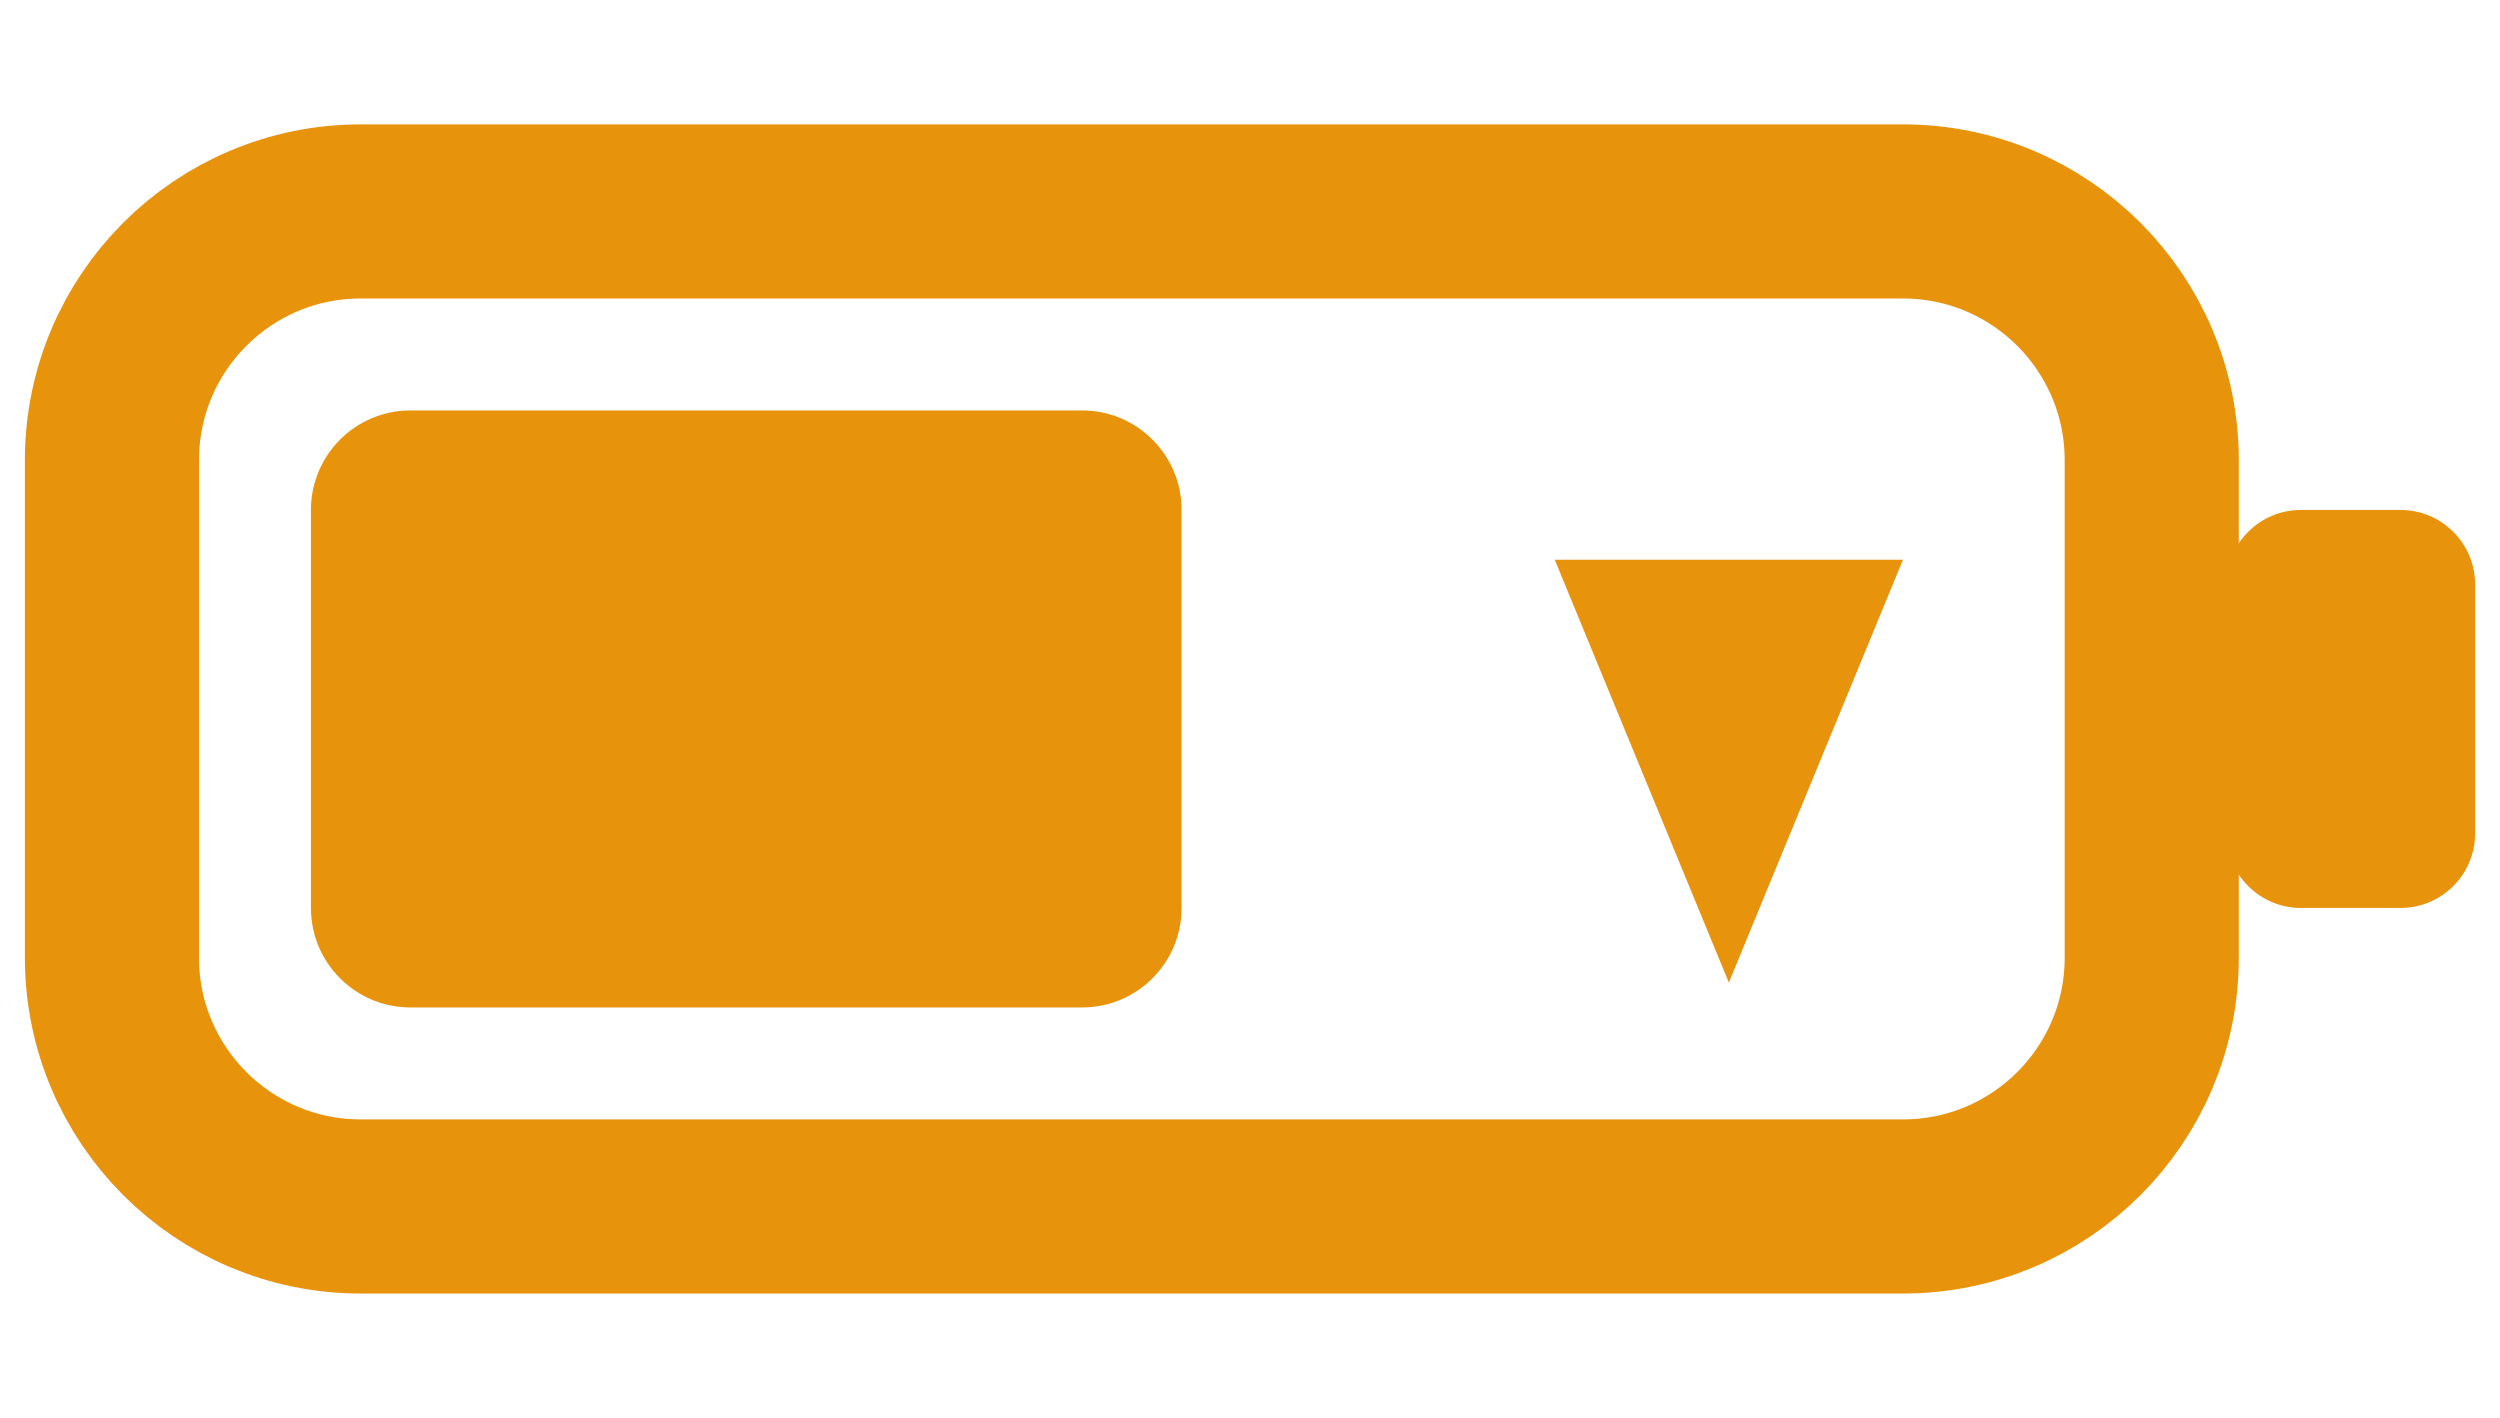
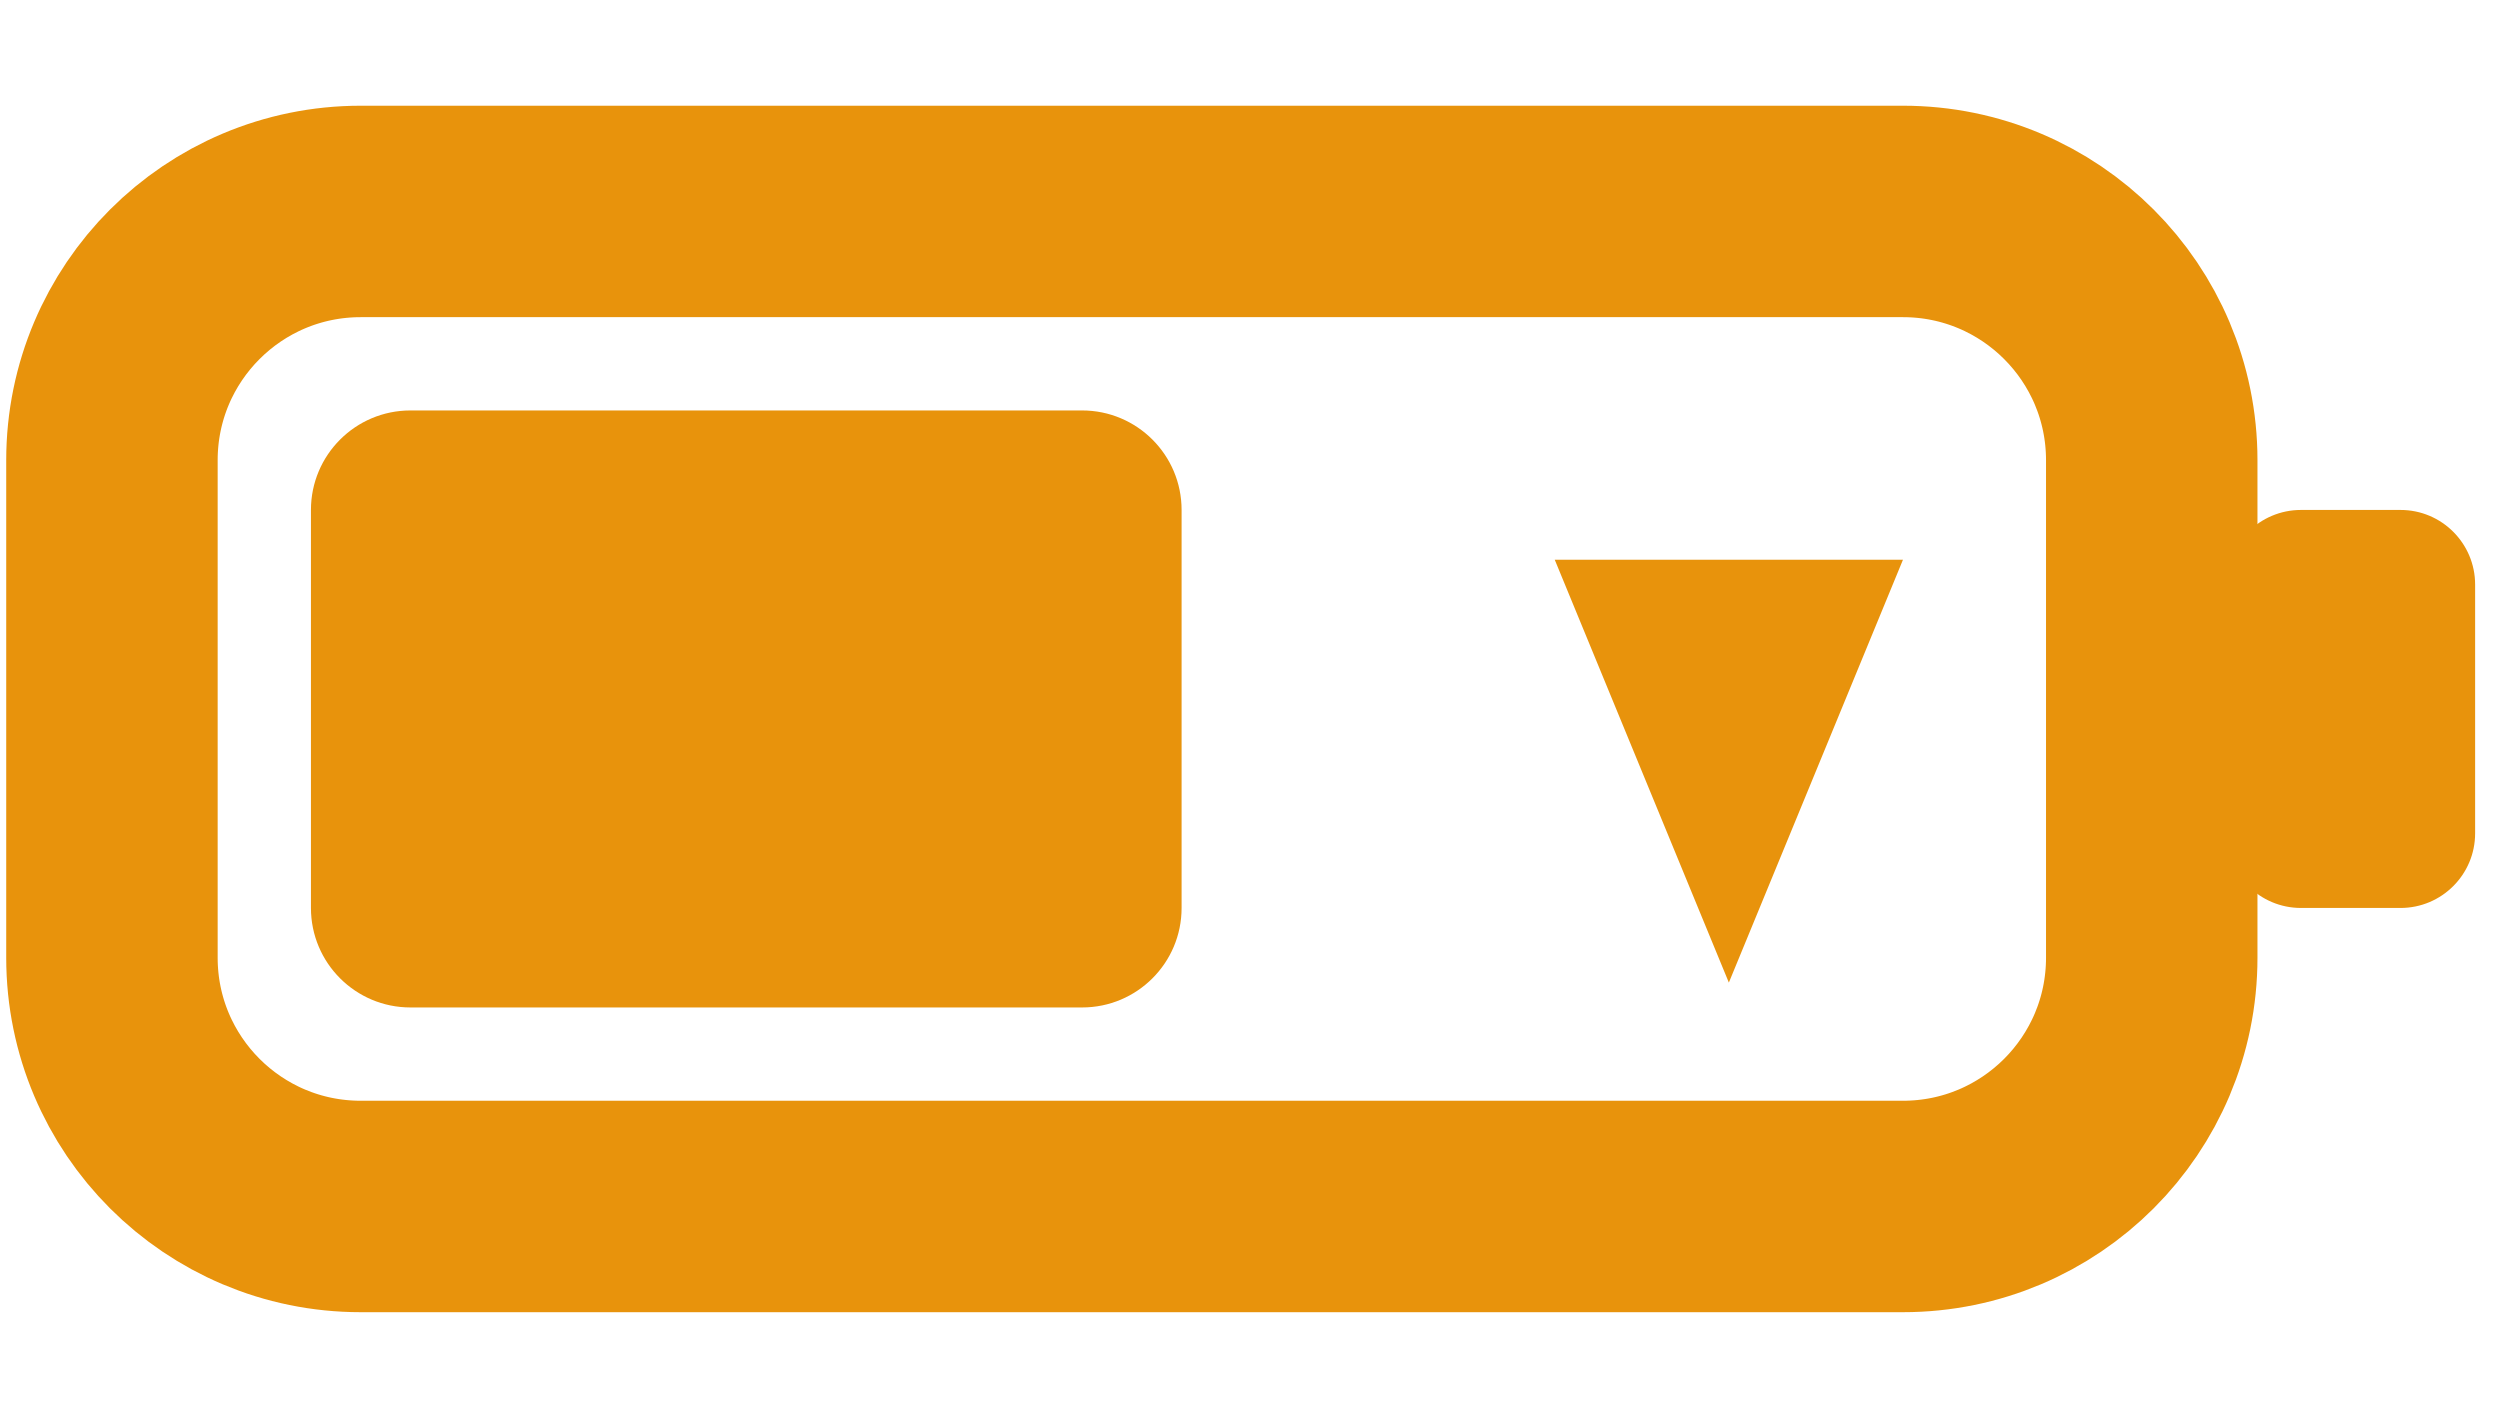
<svg xmlns="http://www.w3.org/2000/svg" width="201" height="114" viewBox="25 71 201 114">
-   <rect x="34" y="88" width="164" height="80" rx="20" fill="none" stroke="#e8930c" stroke-width="14" />
+   <rect x="34" y="88" width="164" height="80" rx="20" fill="none" stroke="#e8930c" stroke-width="17" />
  <rect x="204" y="112" width="20" height="32" rx="6" fill="#e8930c" />
  <rect x="50" y="104" width="70" height="48" rx="8" fill="#e8930c" />
  <path d="M150 116 L178 116 L164 150 Z" fill="#e8930c" />
</svg>
